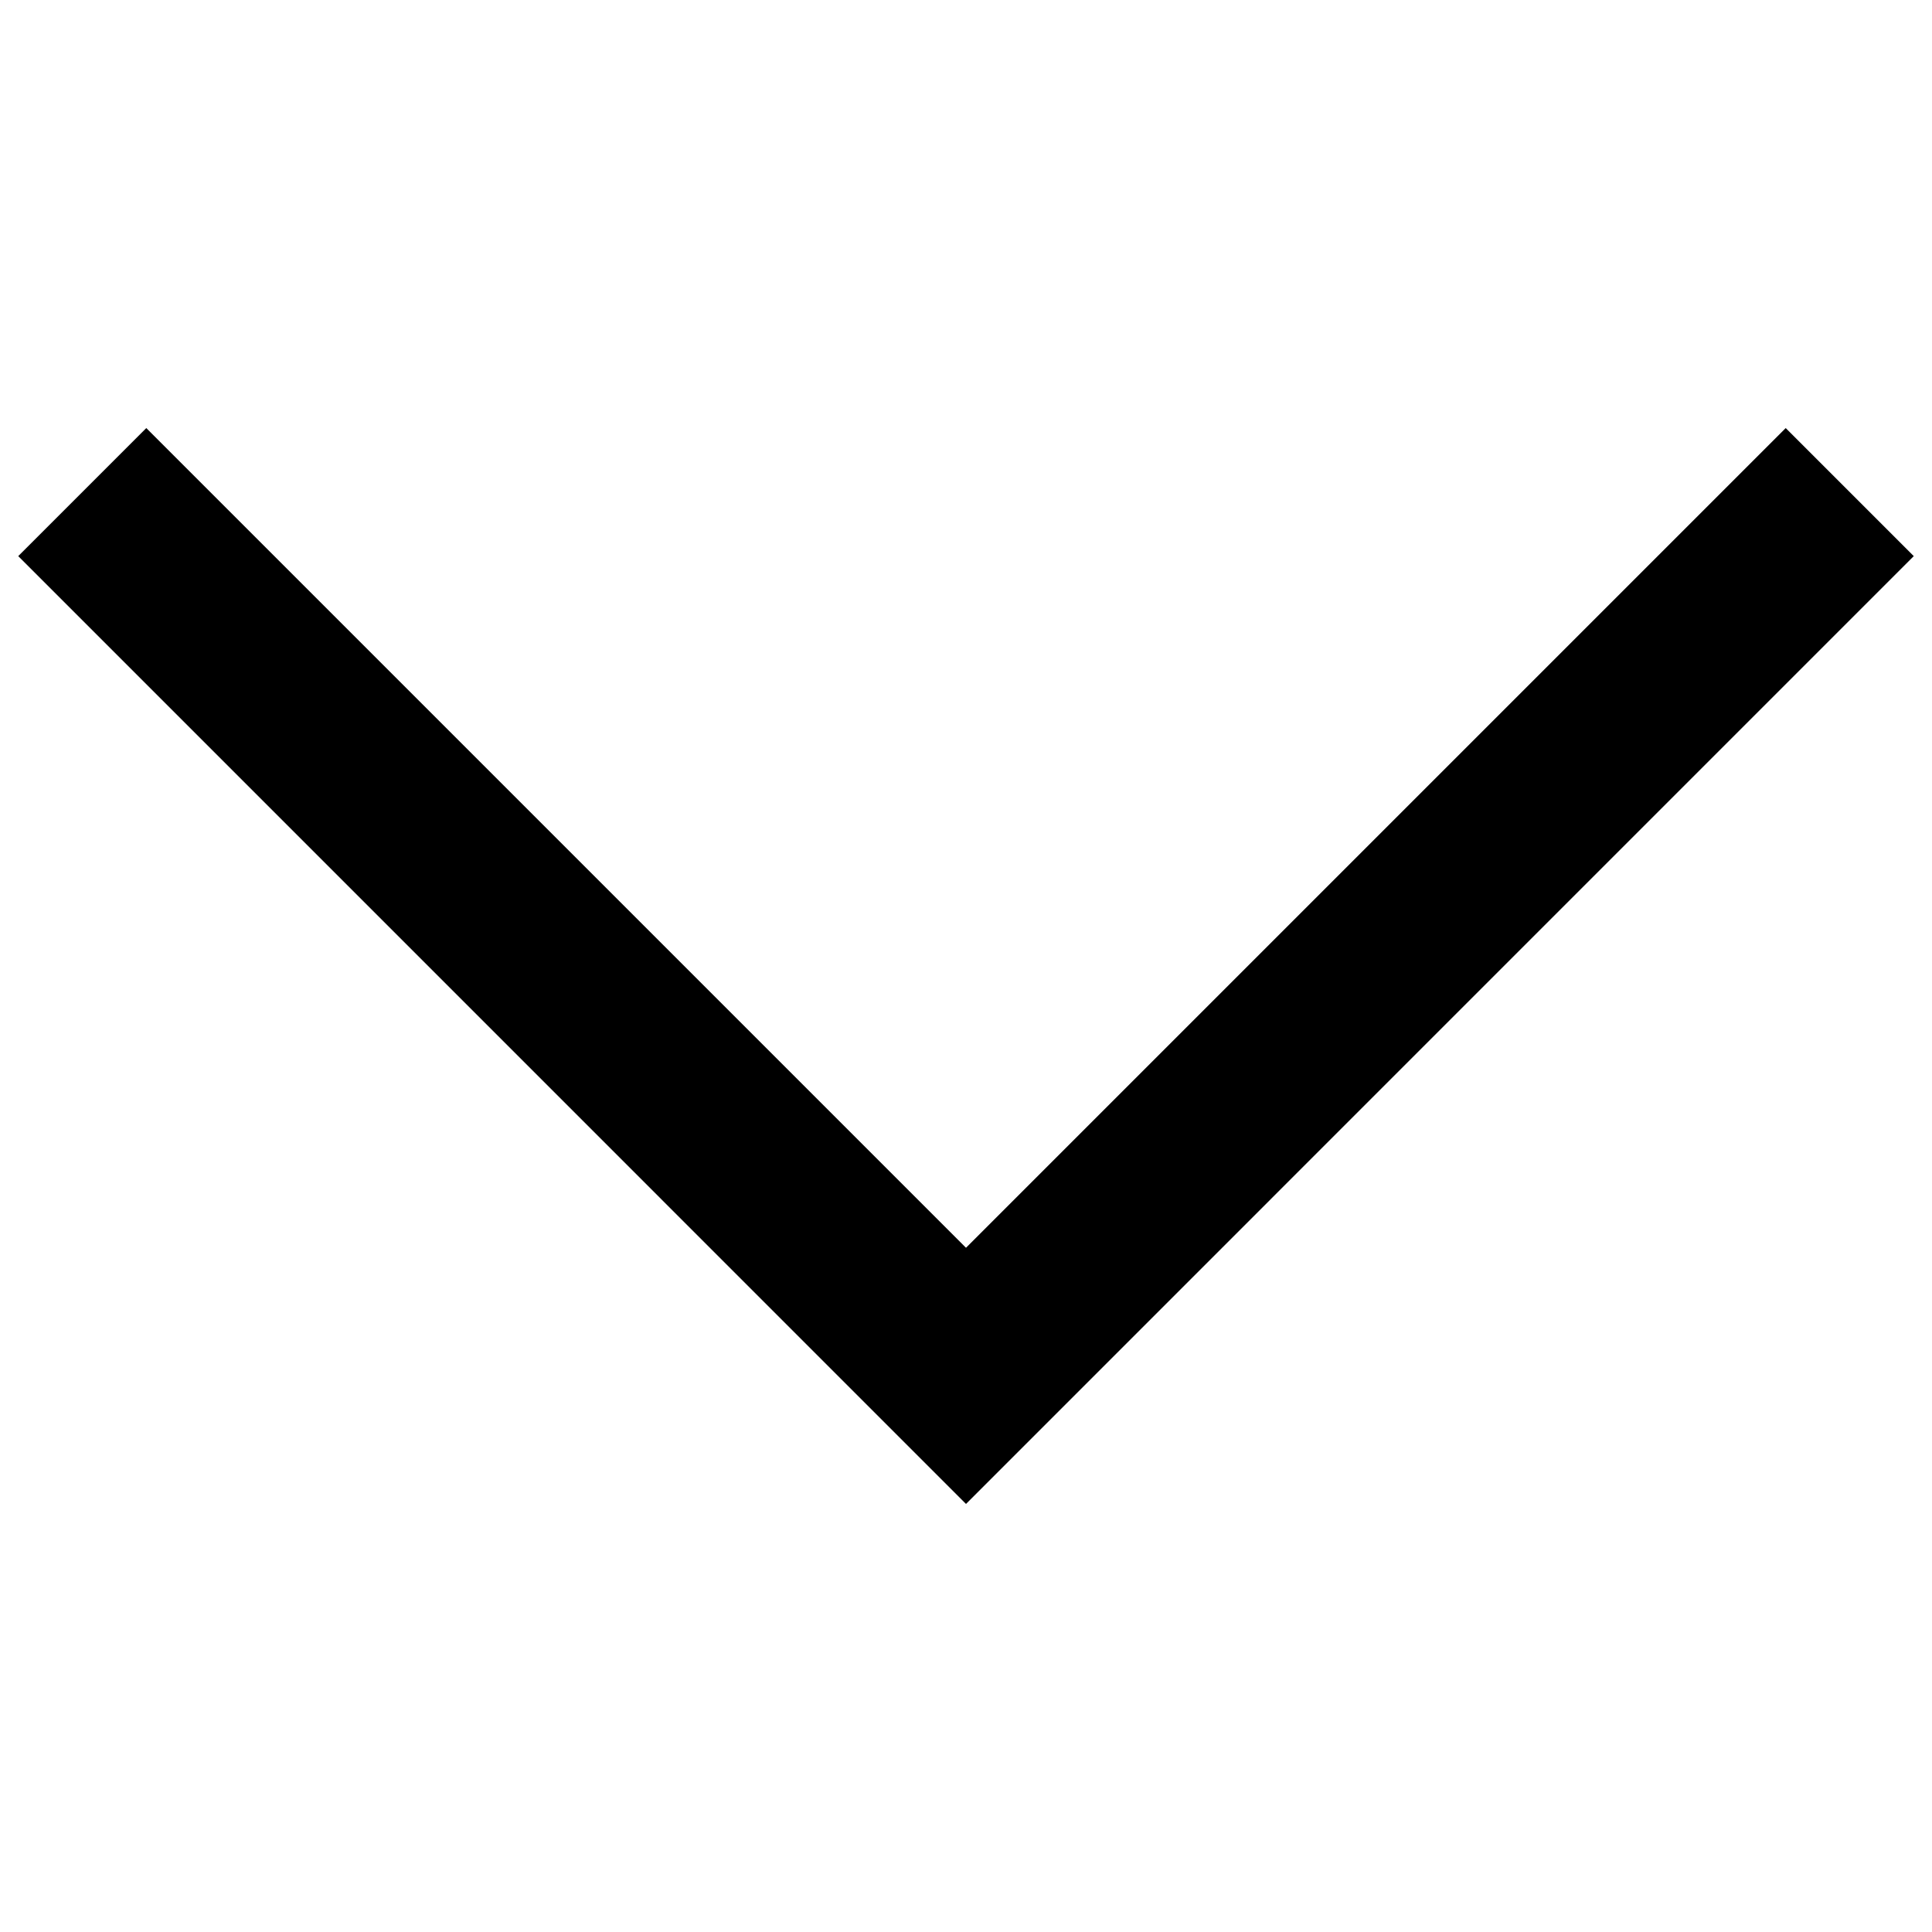
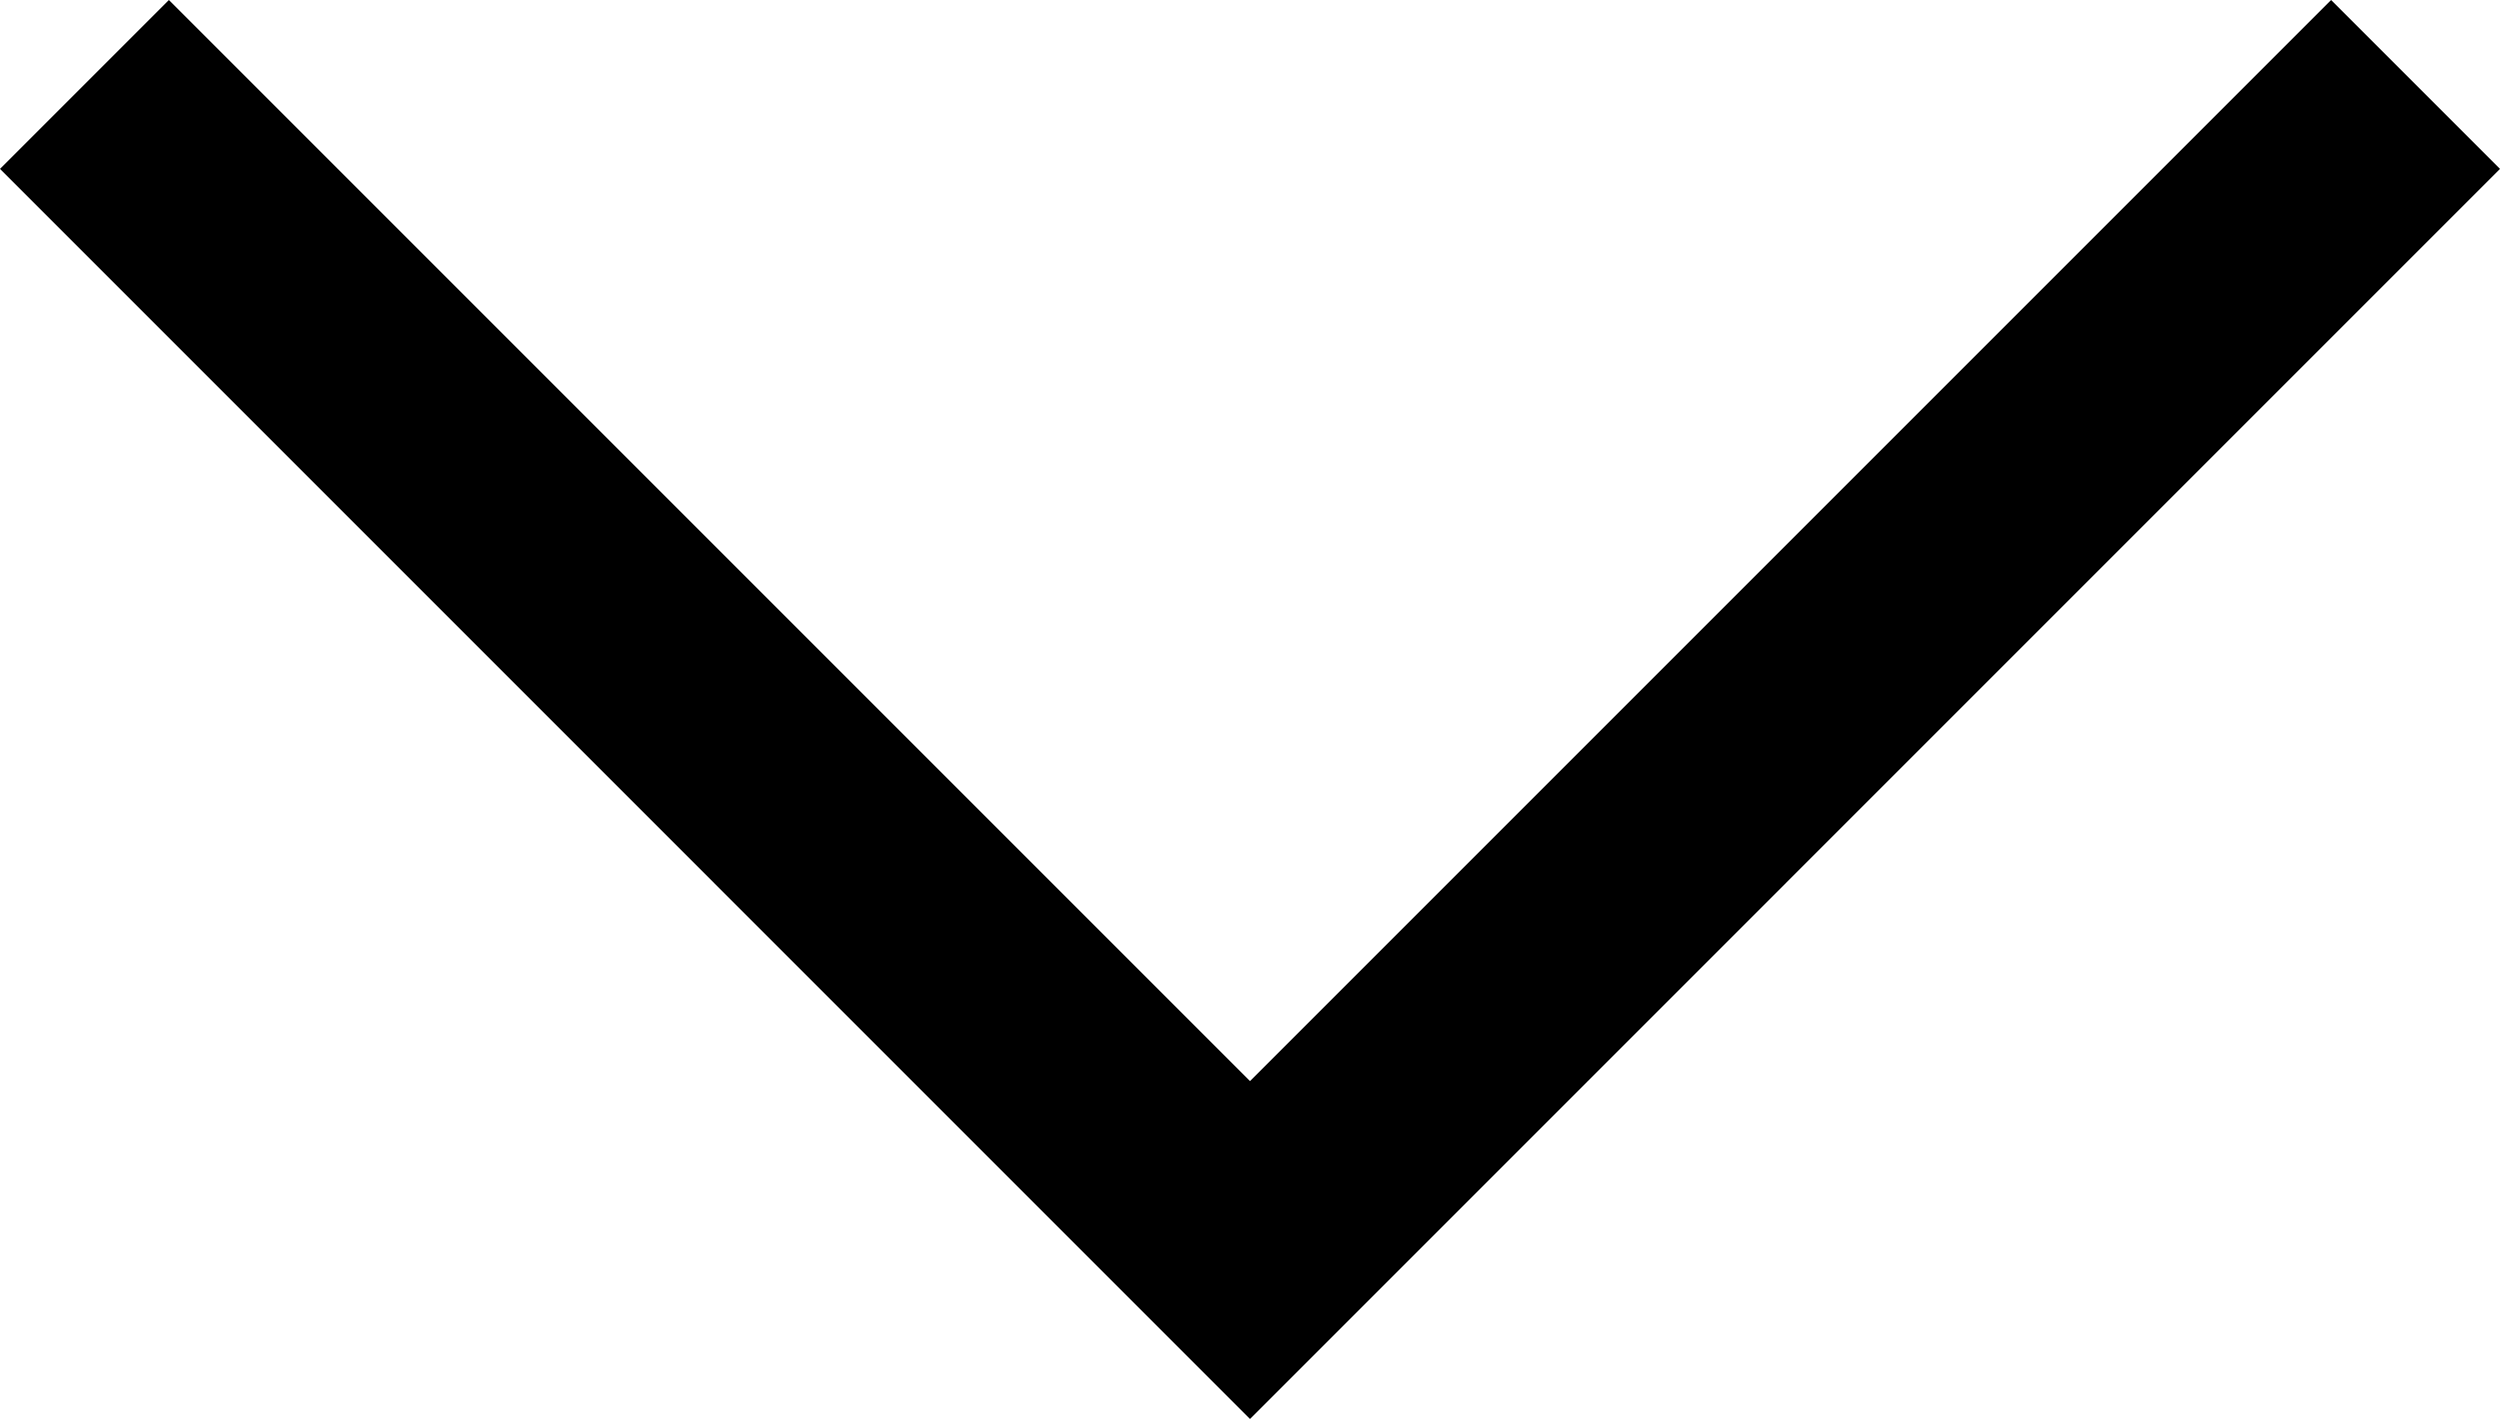
- <svg xmlns="http://www.w3.org/2000/svg" version="1.1" id="Layer_1" x="0px" y="0px" width="32px" height="32px" viewBox="0 0 32 32" style="enable-background:new 0 0 32 32;" xml:space="preserve">
+ <svg xmlns="http://www.w3.org/2000/svg" version="1.1" id="Layer_1" x="0px" y="0px" width="31.396px" height="17.82px" viewBox="0.302 7.09 31.396 17.82" enable-background="new 0.302 7.09 31.396 17.82" xml:space="preserve">
  <g>
    <polygon points="29.577,7.09 31.698,9.211 16,24.91 0.302,9.211 2.423,7.09 16,20.667  " />
  </g>
</svg>
